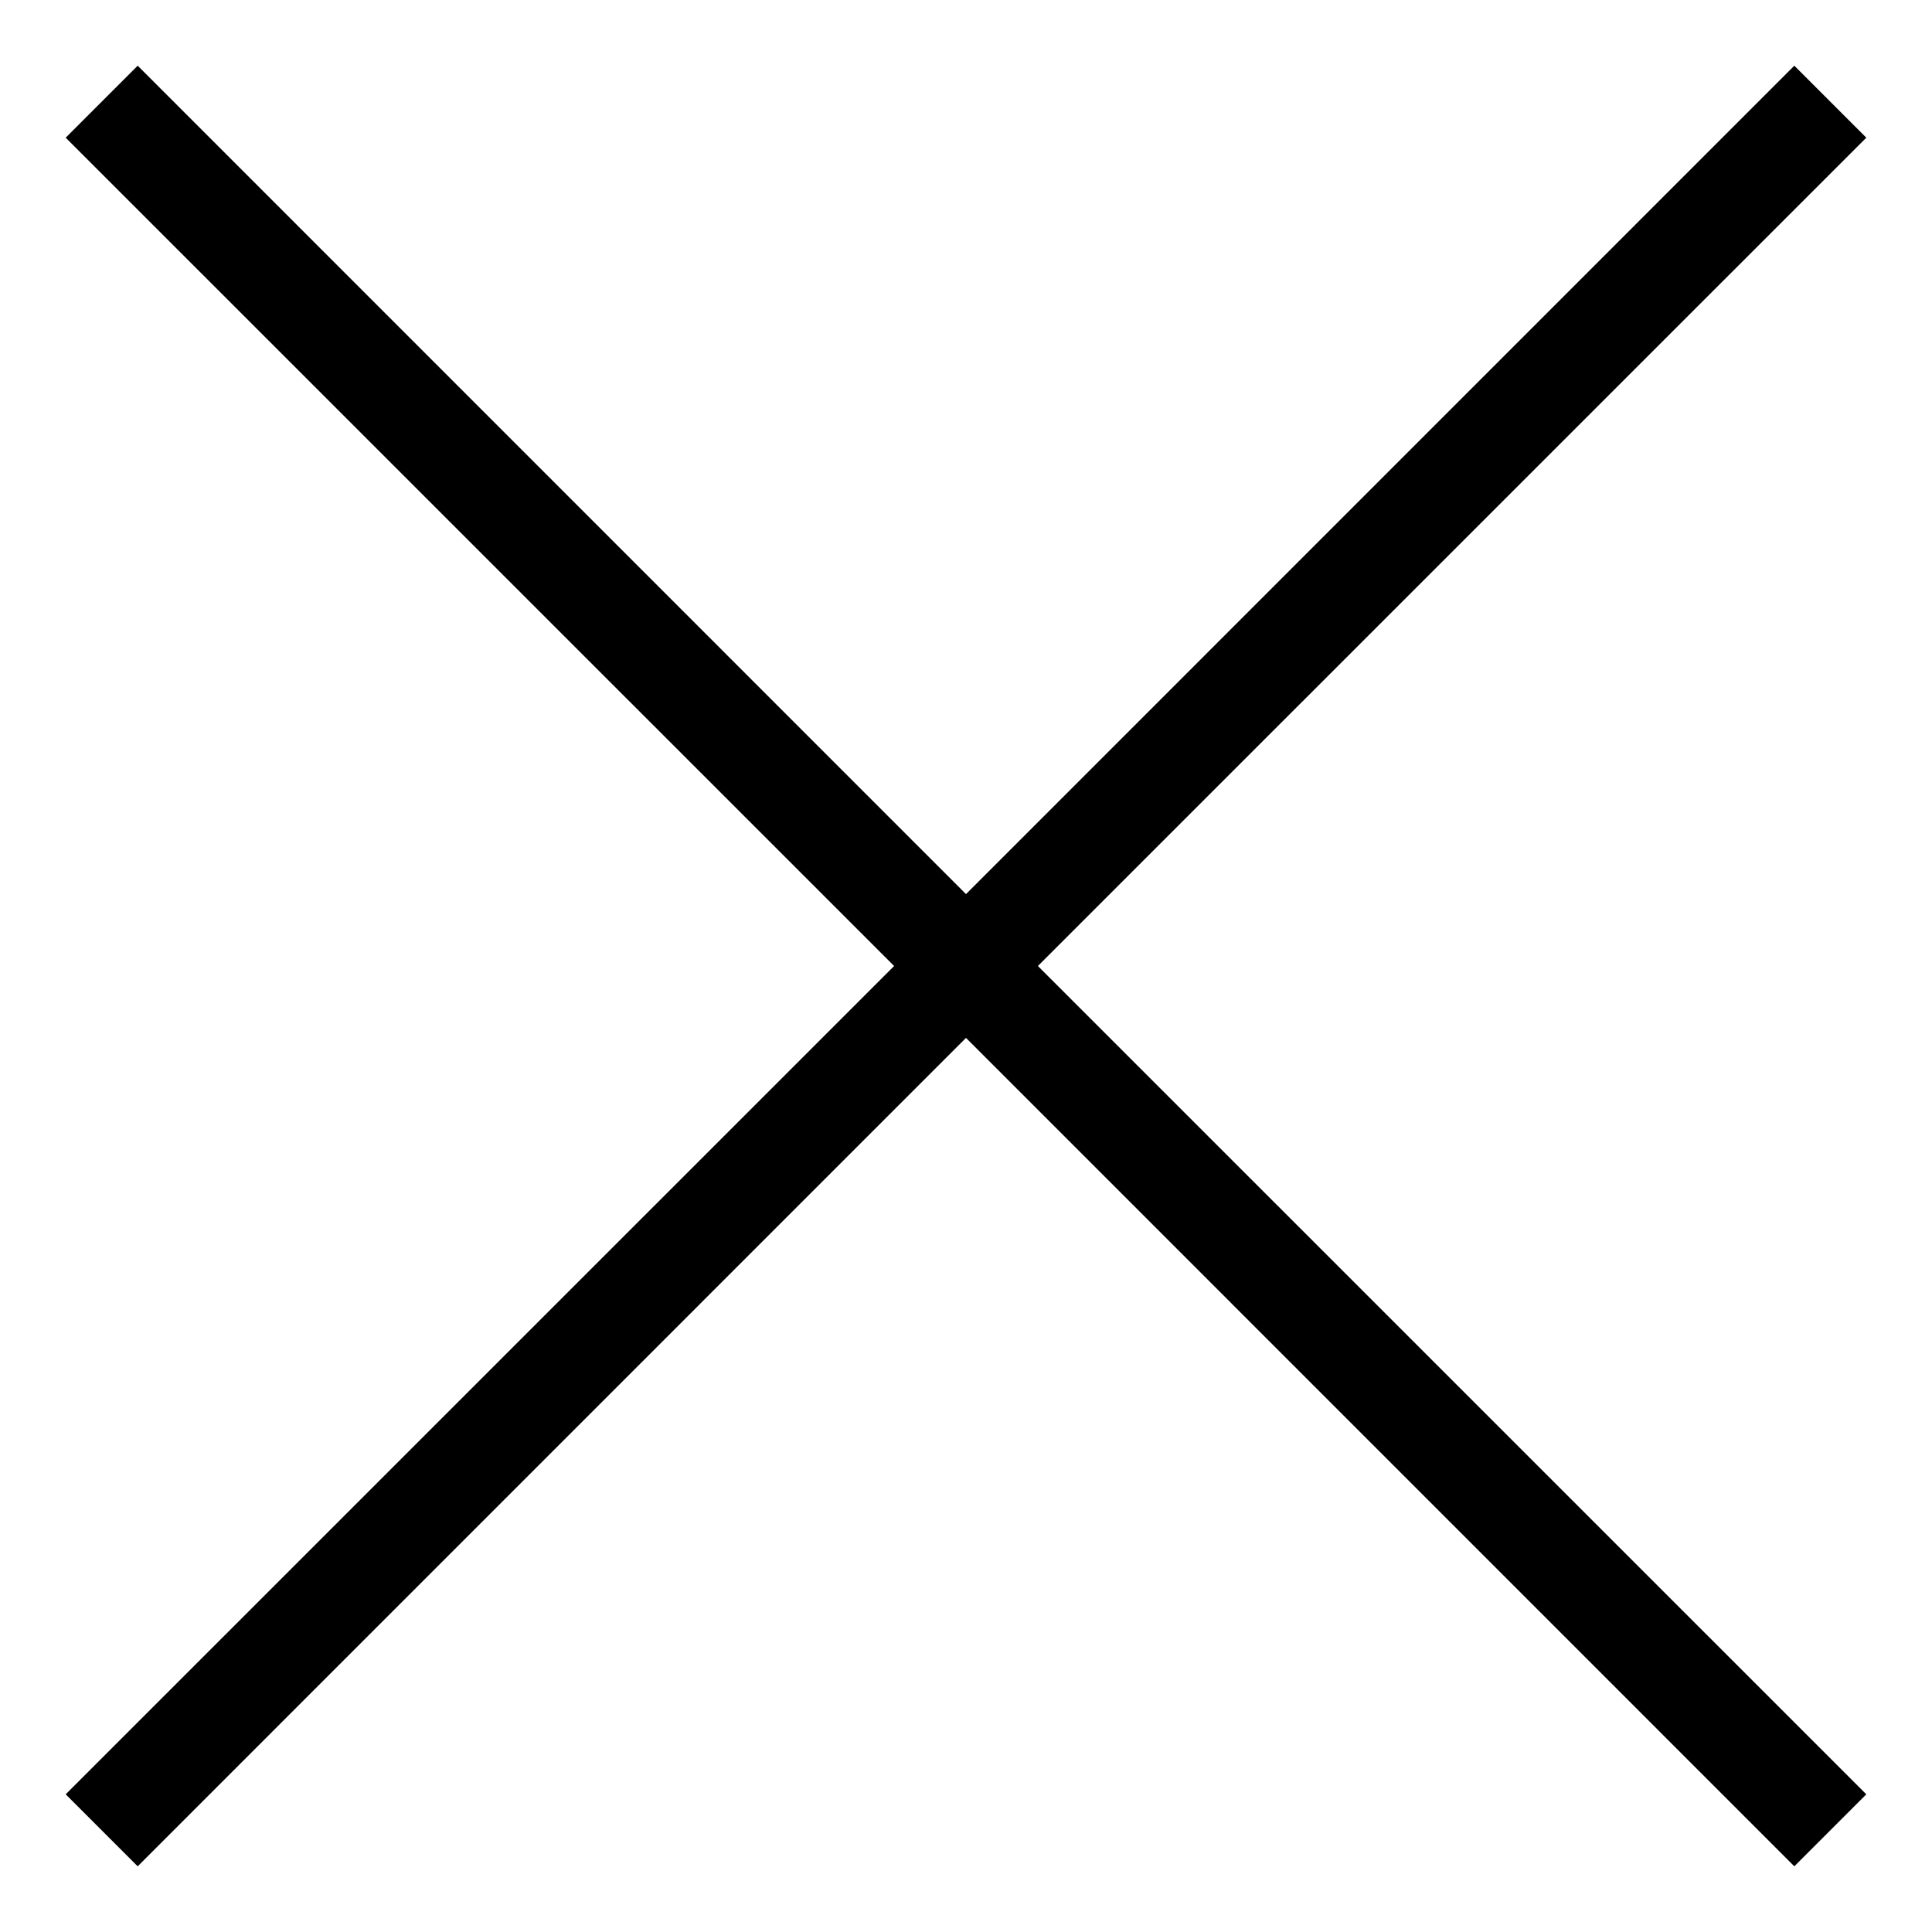
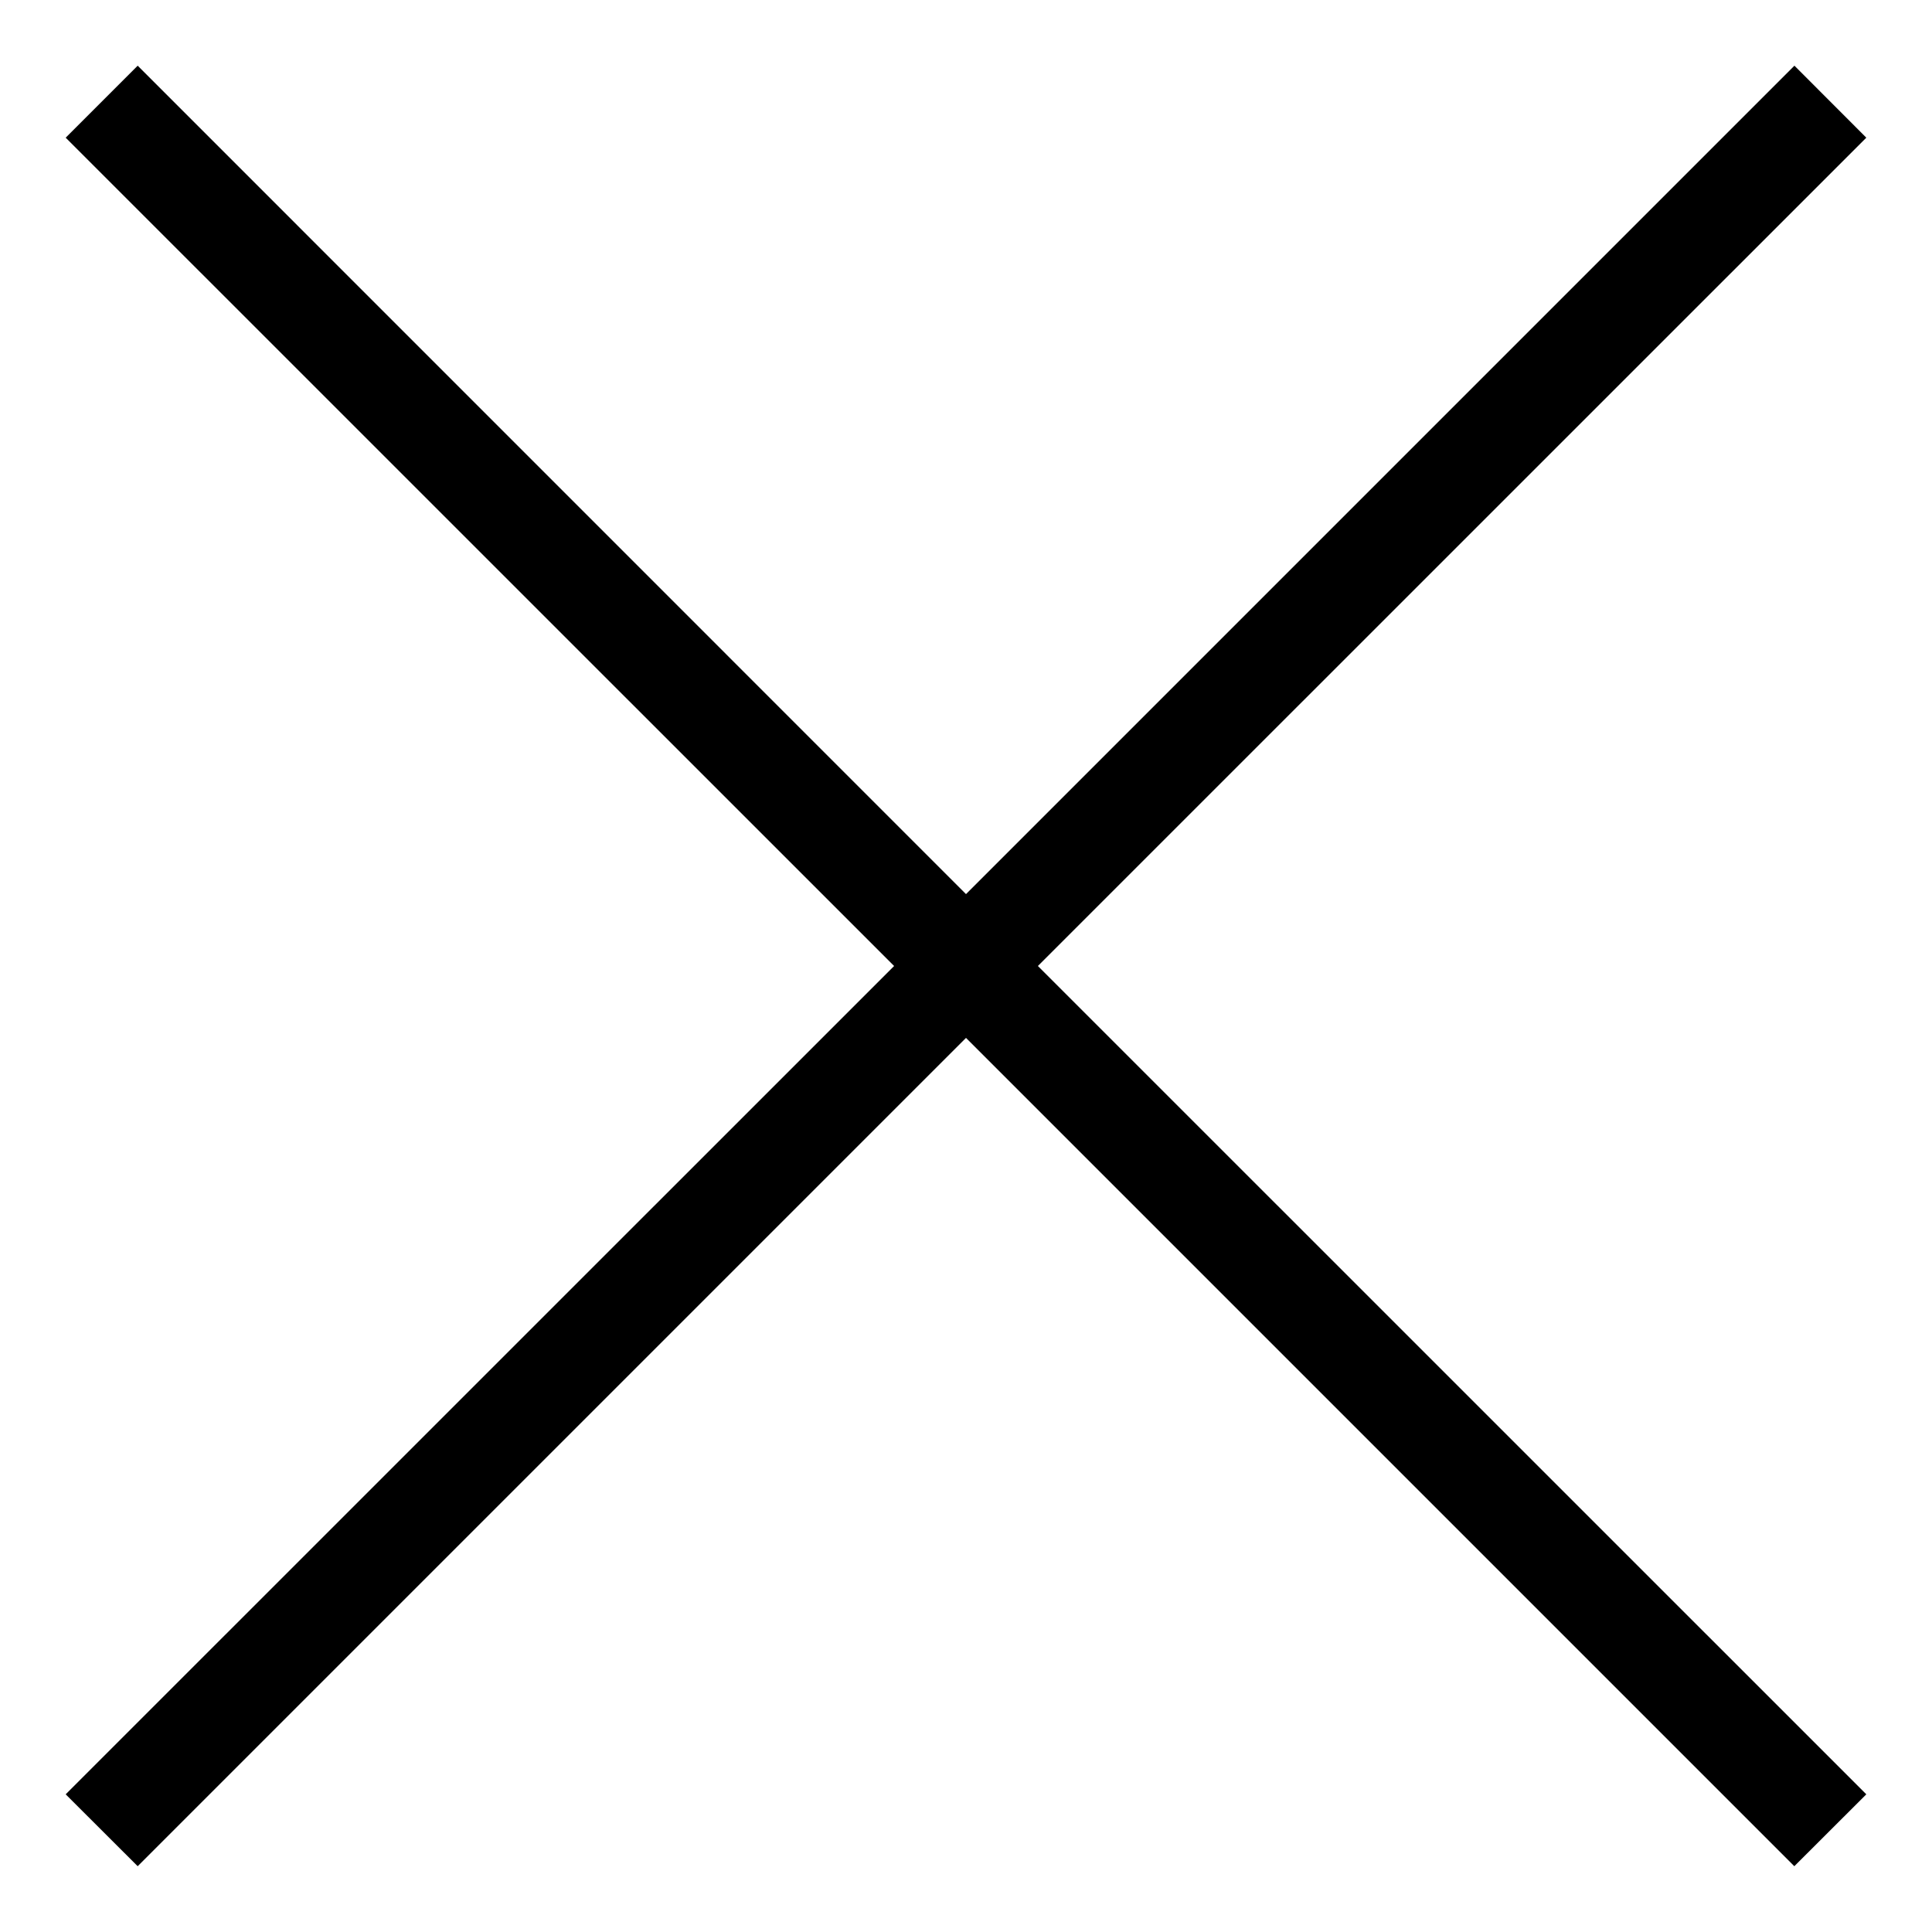
- <svg xmlns="http://www.w3.org/2000/svg" width="19" height="19" viewBox="0 0 19 19" fill="none">
-   <path fill-rule="evenodd" clip-rule="evenodd" d="M8.793 9.5L0.646 17.646L1.354 18.354L9.5 10.207L17.646 18.354L18.354 17.646L10.207 9.5L18.354 1.354L17.646 0.646L9.5 8.793L1.354 0.646L0.646 1.354L8.793 9.5Z" fill="black" />
+ <svg xmlns="http://www.w3.org/2000/svg" width="19" height="19" fill="none">
+   <path fill-rule="evenodd" clip-rule="evenodd" d="M8.793 9.5.646 17.646l.708.707L9.5 10.207l8.146 8.146.708-.707L10.207 9.5l8.147-8.146-.707-.708L9.5 8.793 1.354.646l-.708.708L8.793 9.5Z" fill="#000" />
</svg>
